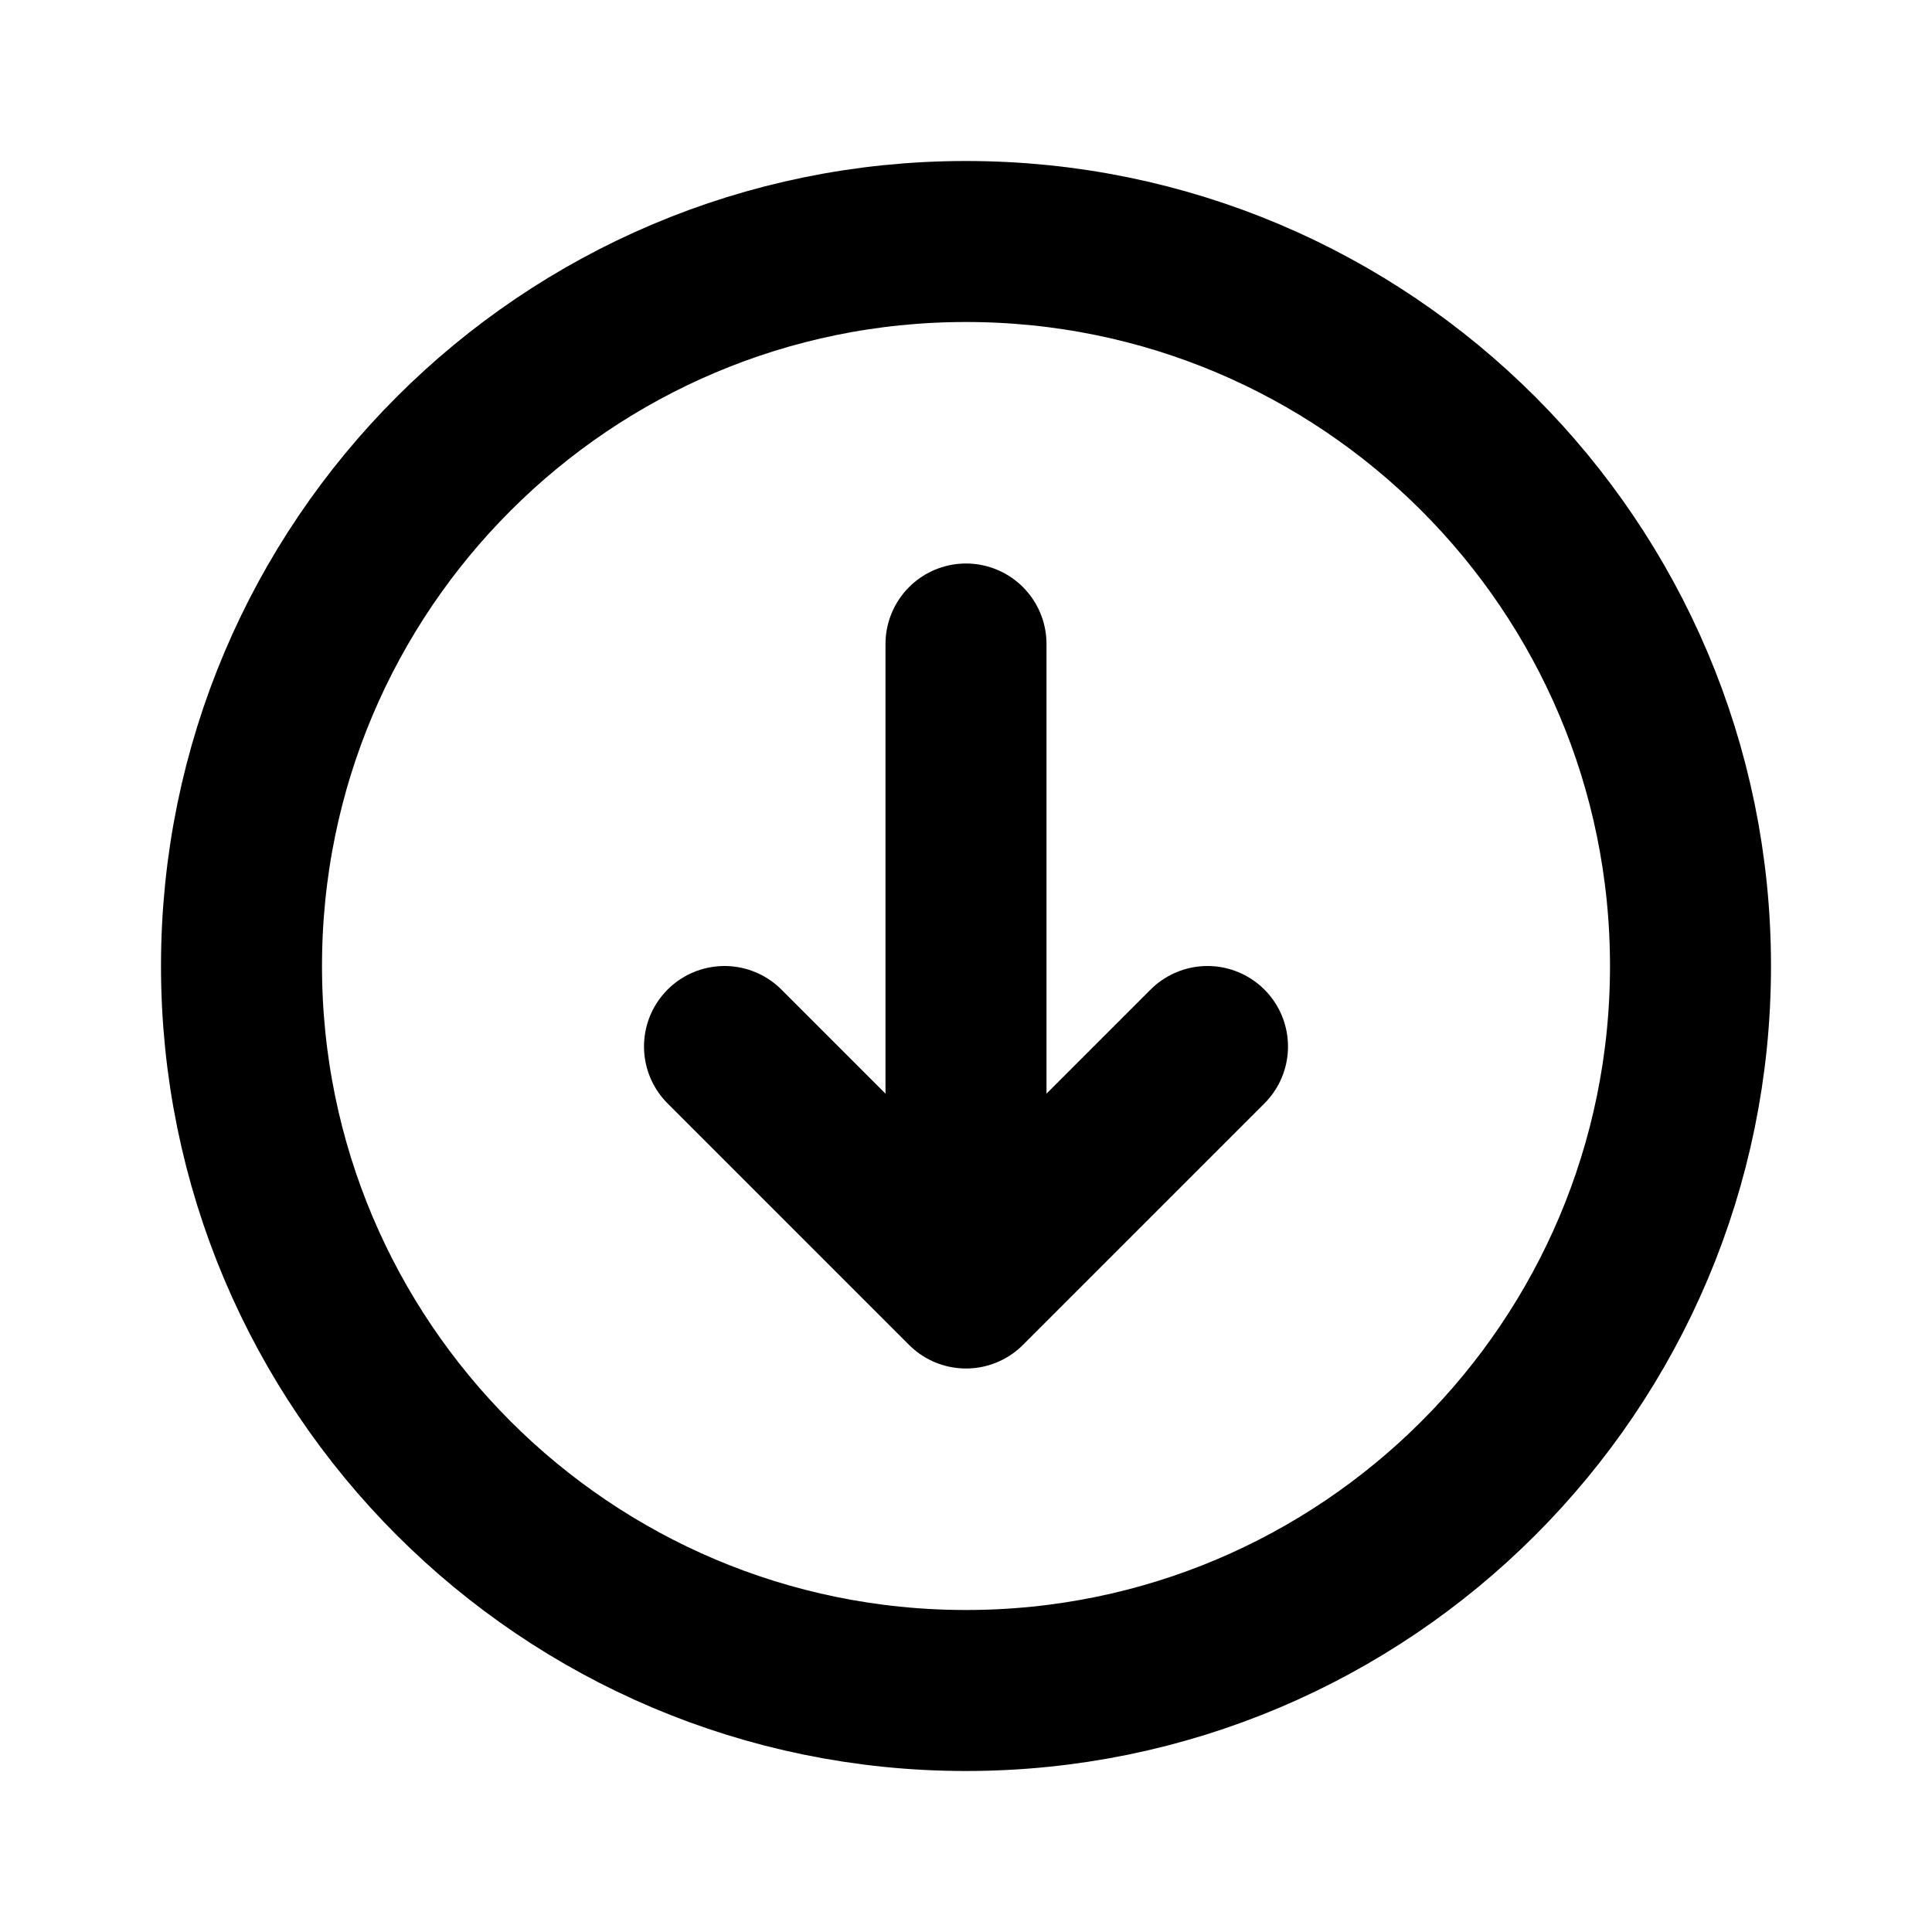
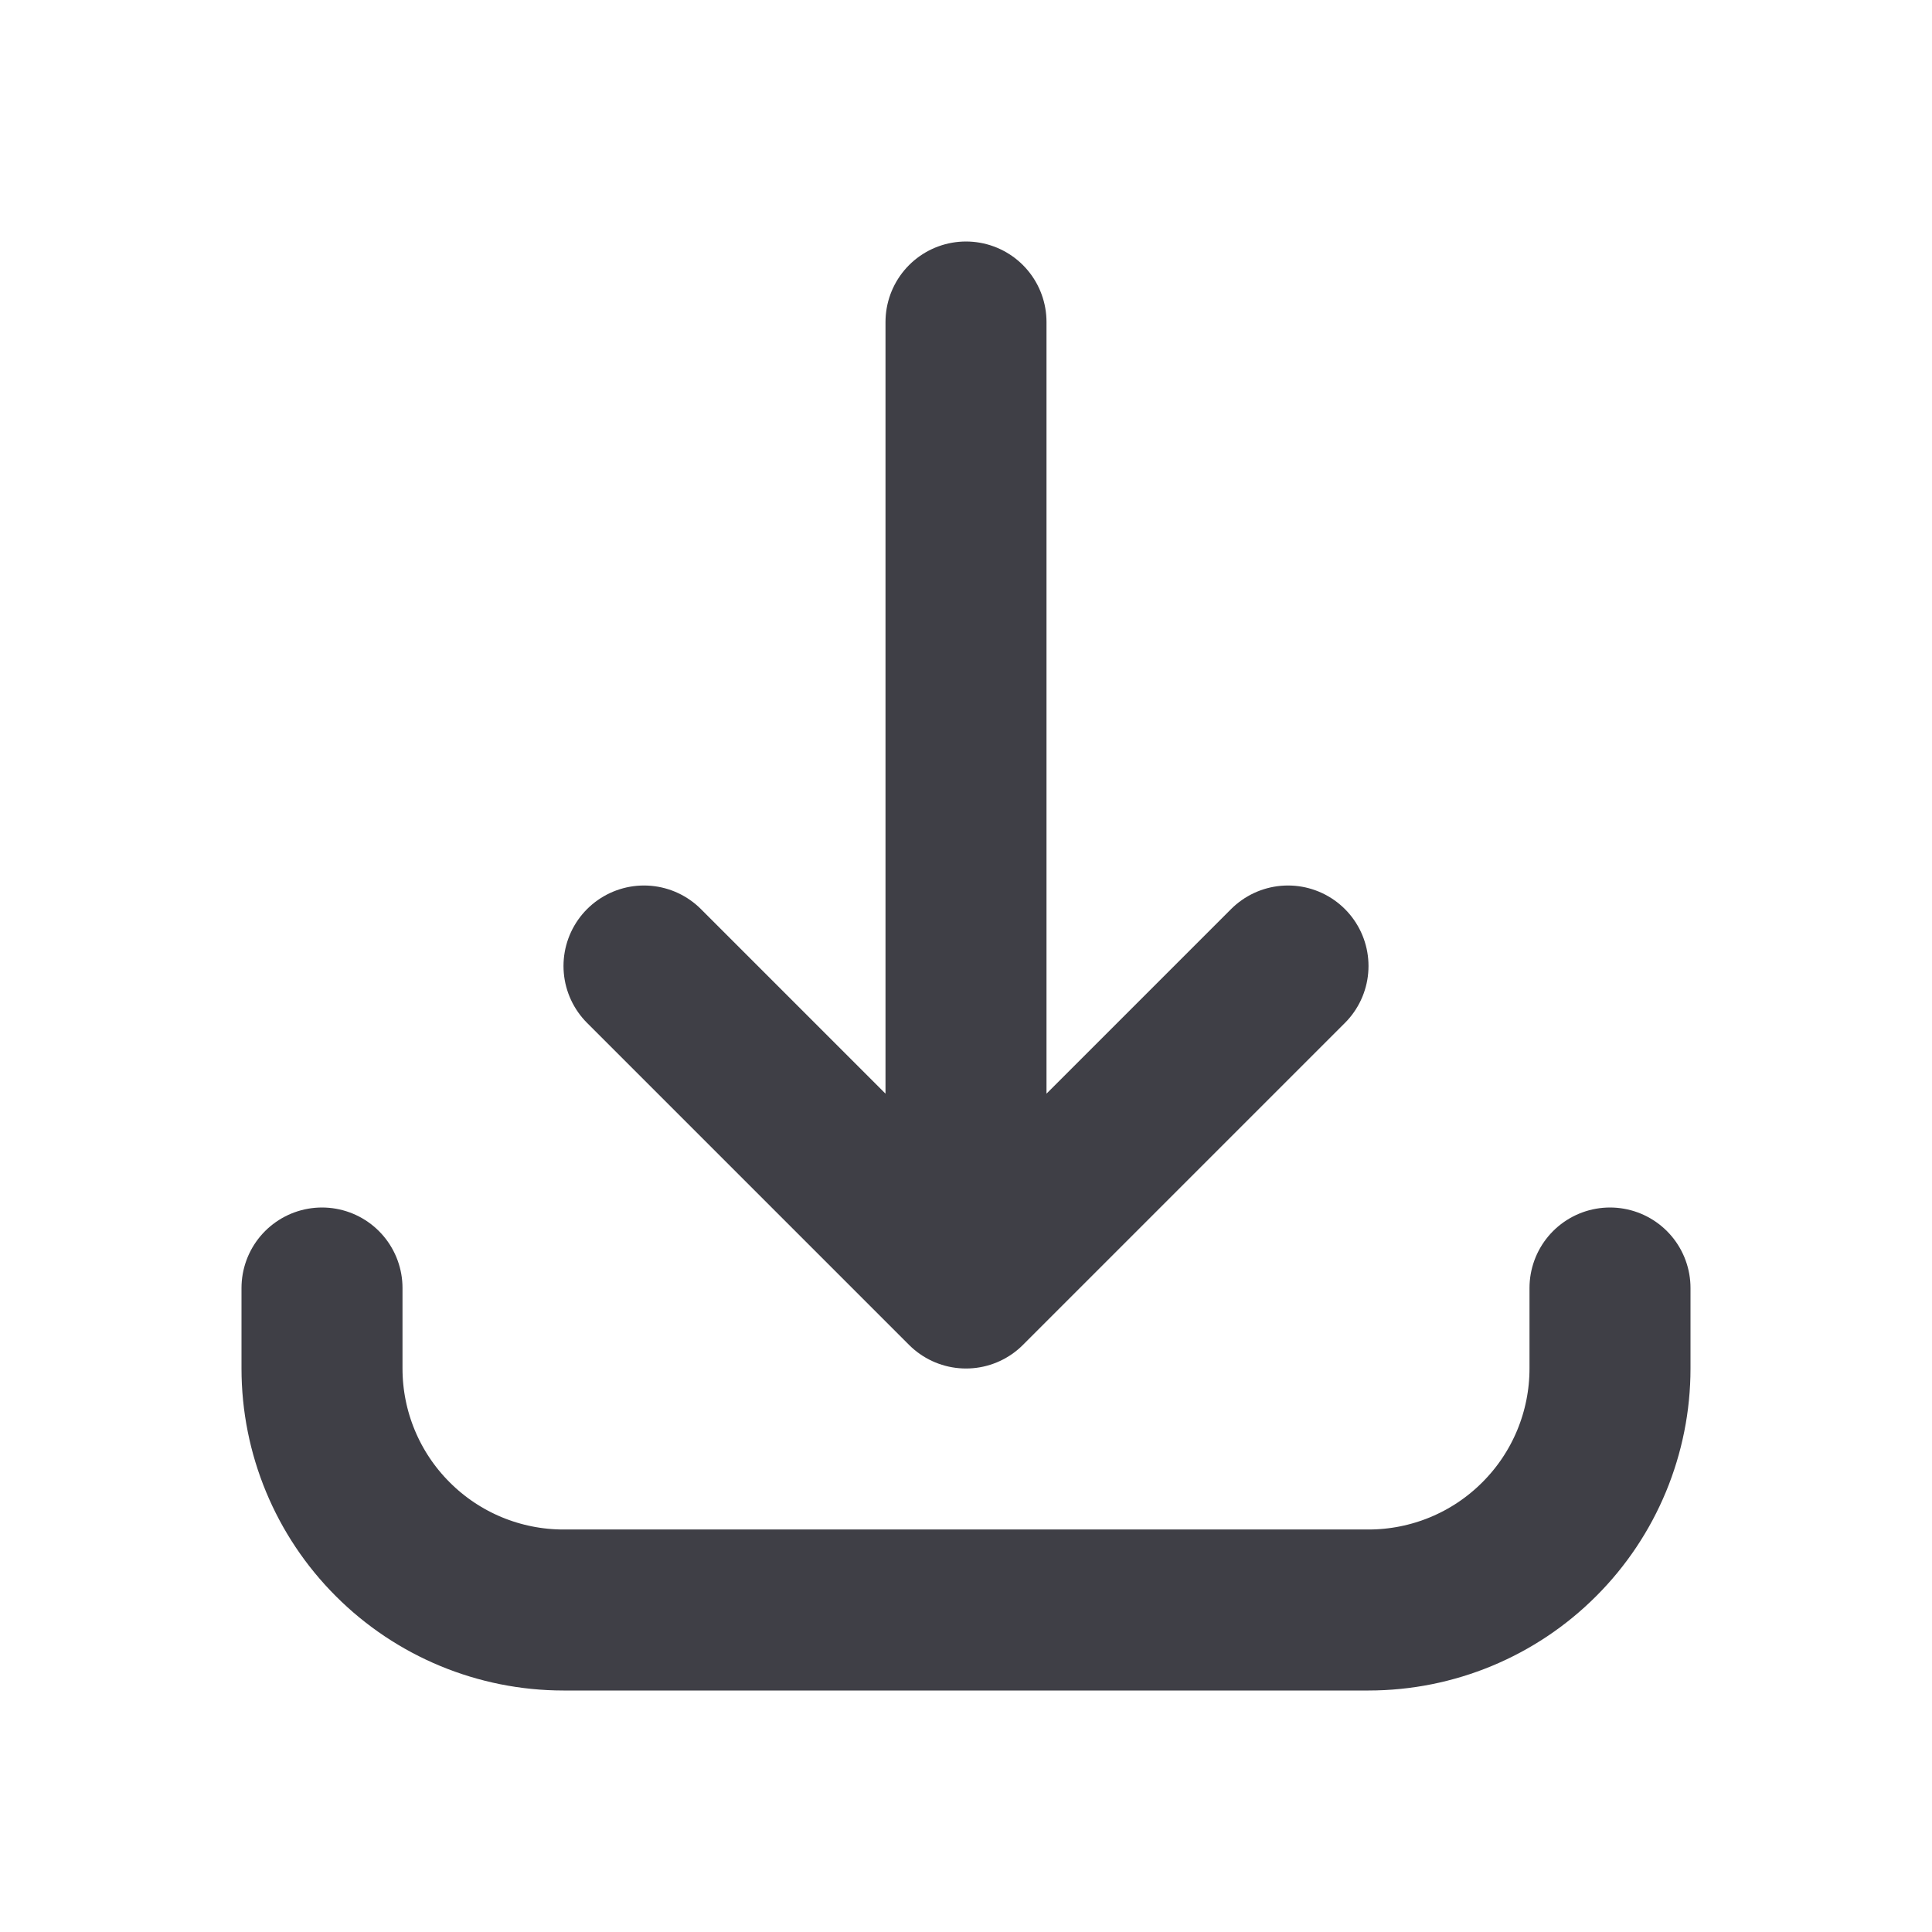
- <svg xmlns="http://www.w3.org/2000/svg" class="h-6 w-6" fill="none" viewBox="0 0 24 24" stroke="currentColor" stroke-width="2">
-   <path stroke-linecap="round" stroke-linejoin="round" d="M15 13l-3 3m0 0l-3-3m3 3V8m0 13a9 9 0 110-18 9 9 0 010 18z" />
+ <svg xmlns="http://www.w3.org/2000/svg" width="24" height="24" viewBox="0 0 24 24" fill="none">
+   <path d="M4 16V17C4 17.796 4.316 18.559 4.879 19.121C5.441 19.684 6.204 20 7 20H17C17.796 20 18.559 19.684 19.121 19.121C19.684 18.559 20 17.796 20 17V16M16 12L12 16M12 16L8 12M12 16V4" stroke="#3F3F46" stroke-width="2" stroke-linecap="round" stroke-linejoin="round" />
</svg>
